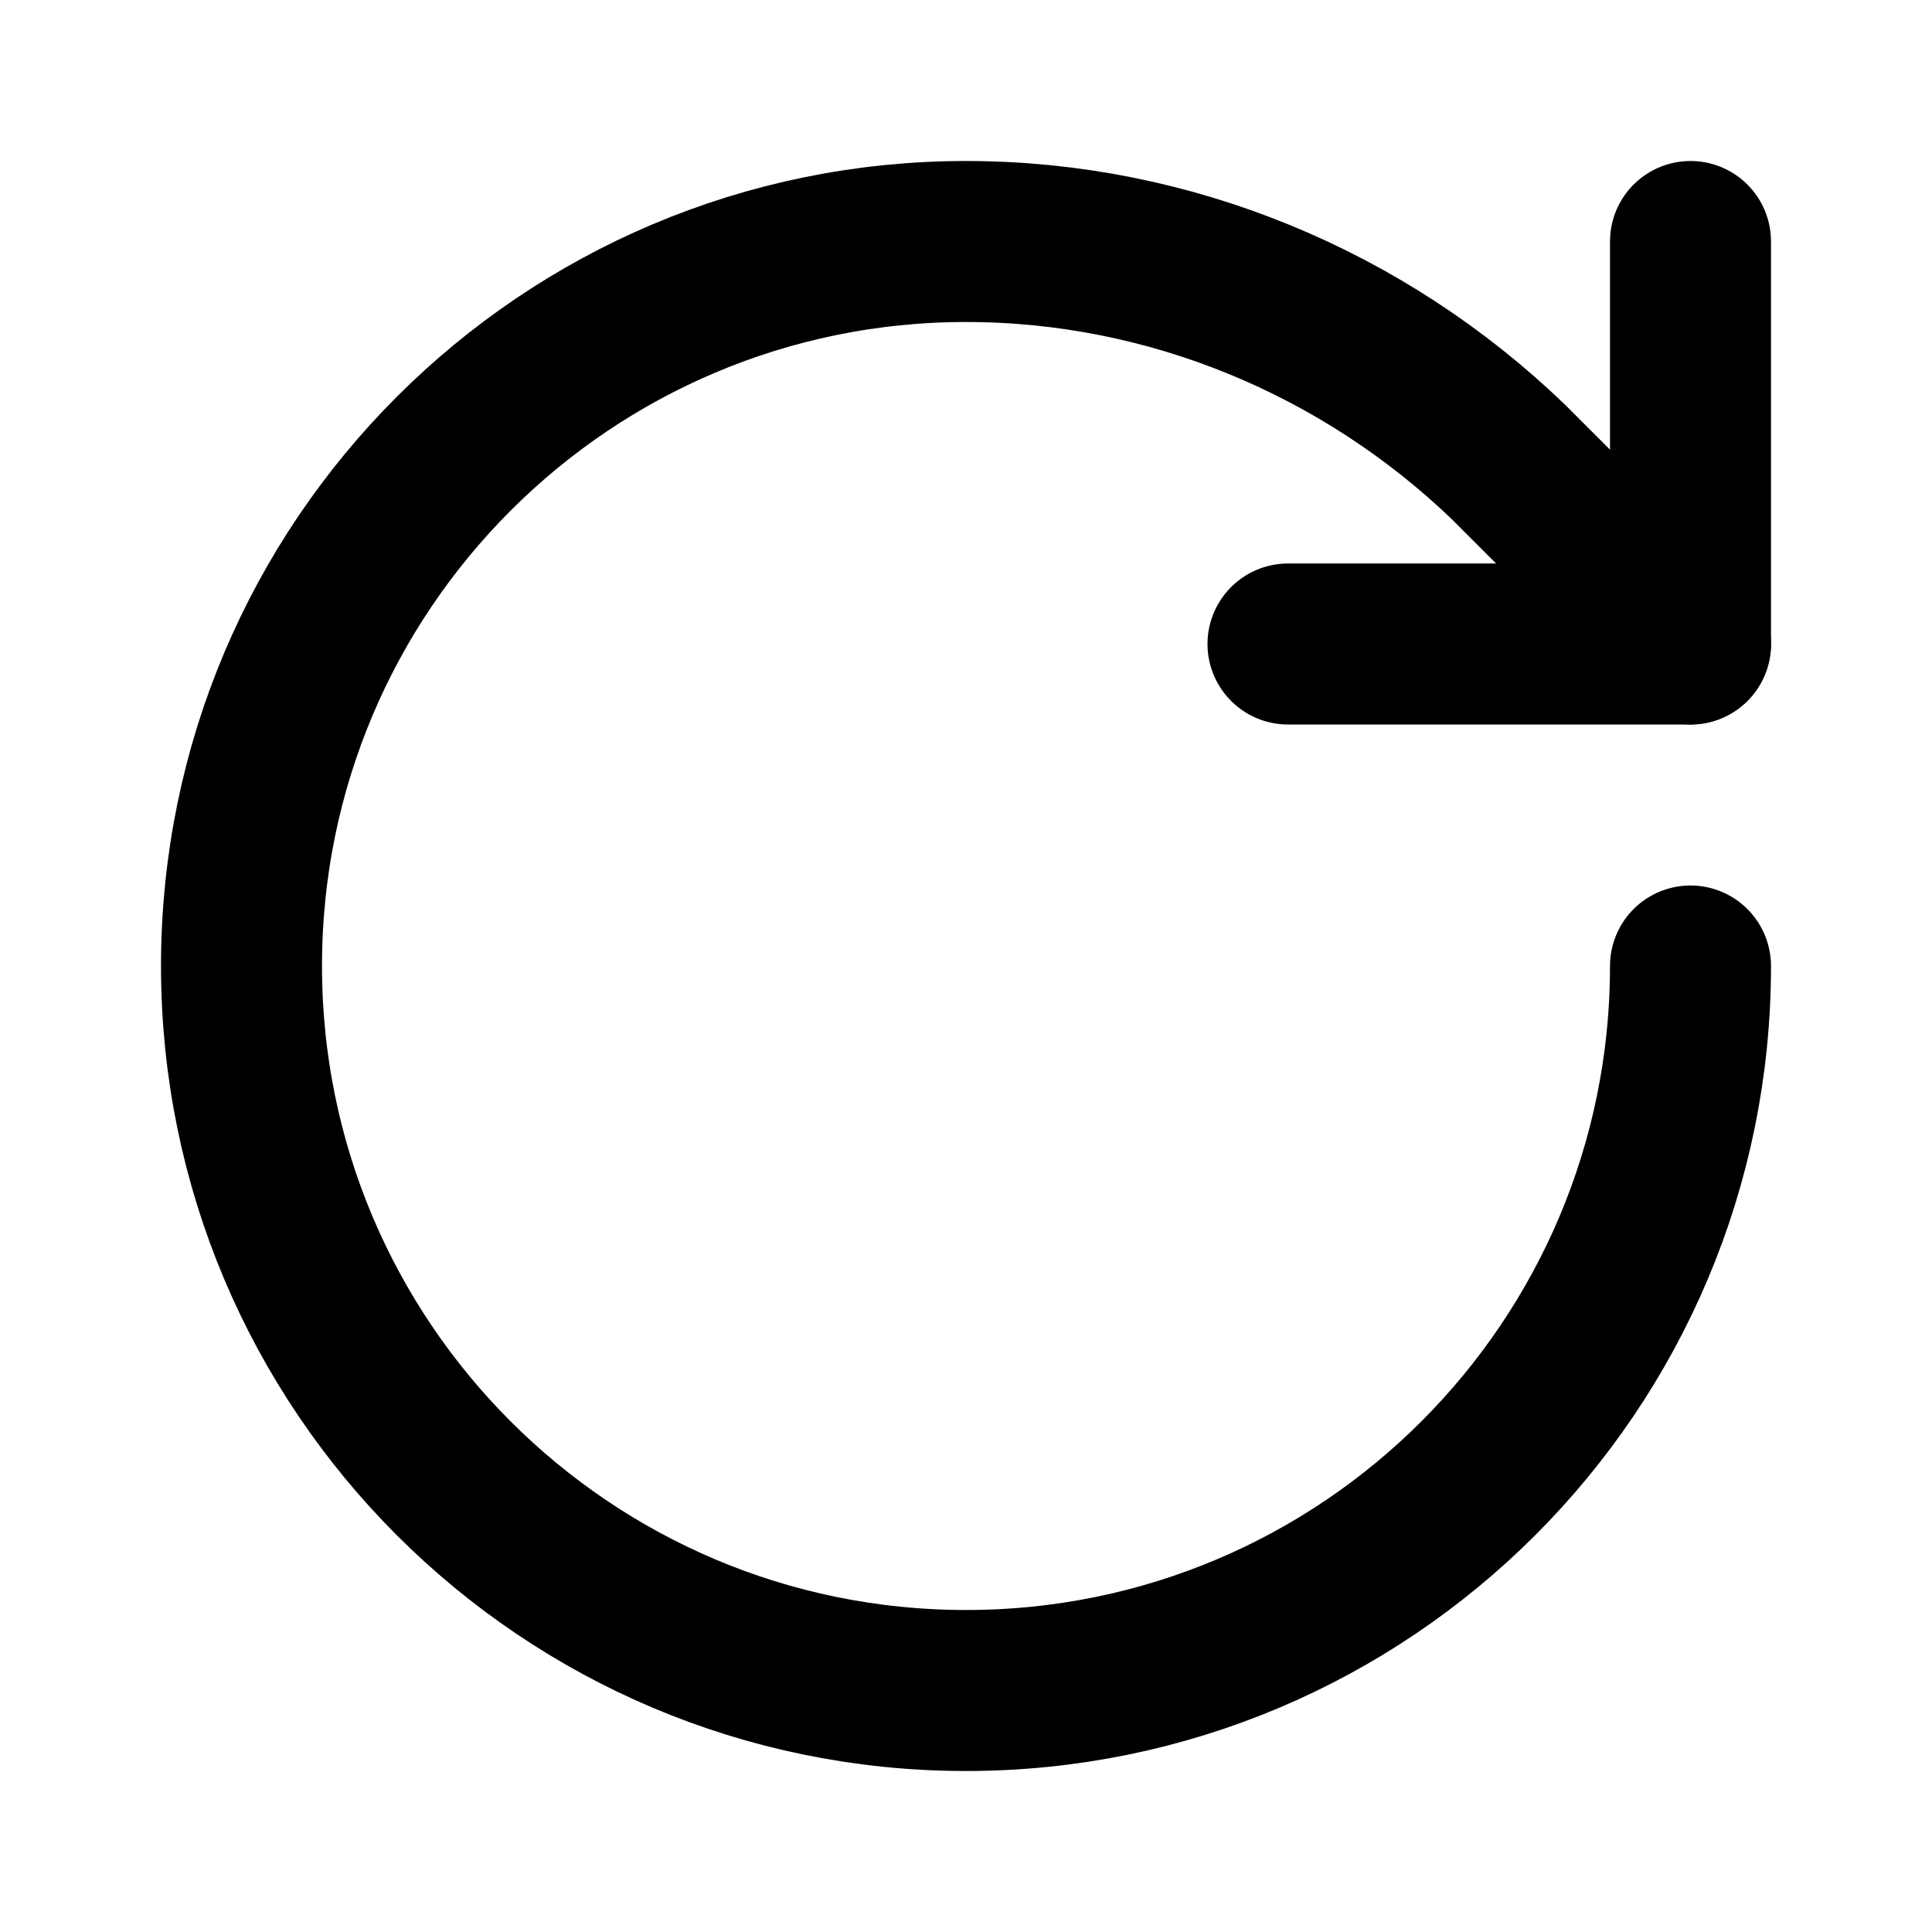
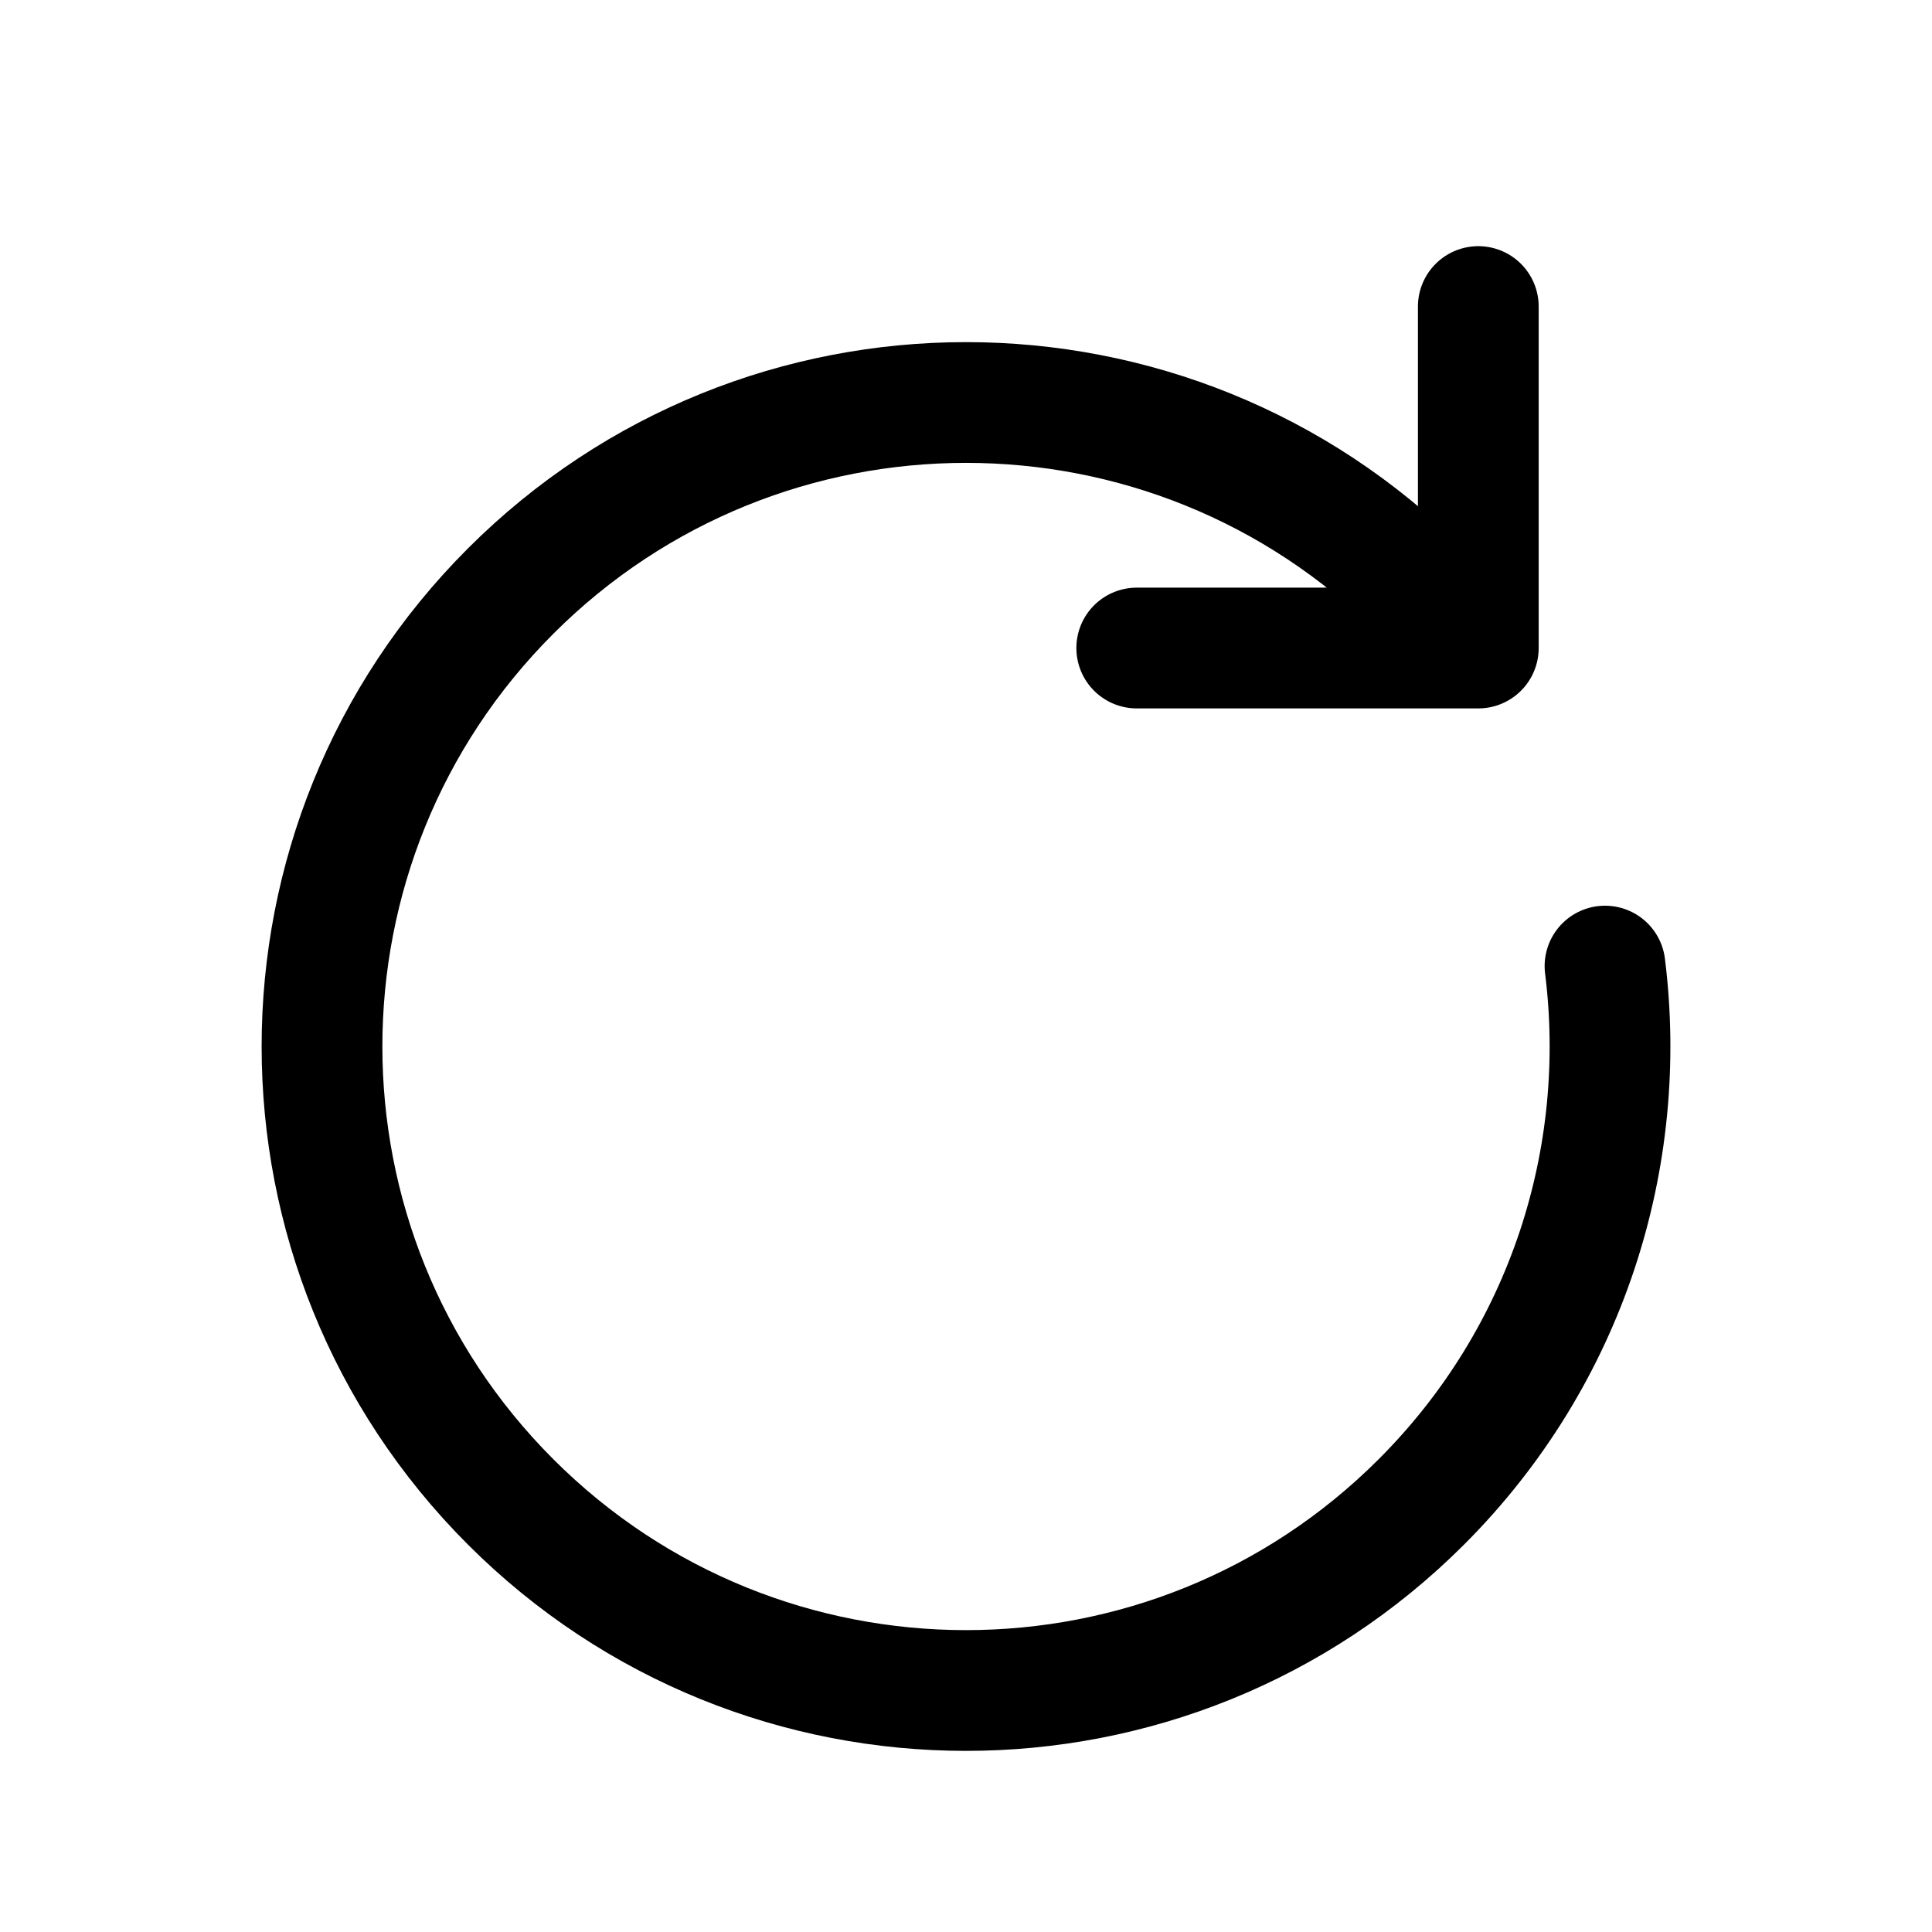
- <svg xmlns="http://www.w3.org/2000/svg" width="24" height="24" viewBox="0 0 24 24" fill="none" stroke="currentColor" stroke-width="2" stroke-linecap="round" stroke-linejoin="round">
-   <path d="M21 12a9 9 0 1 1-9-9c2.52 0 4.93 1 6.74 2.74L21 8" />
-   <path d="M21 3v5h-5" />
+ <svg xmlns="http://www.w3.org/2000/svg" width="24" height="24" viewBox="0 0 24 24" fill="none">
+   <path d="M18.364 8.05L17.657 7.343C14.533 4.219 9.467 4.219 6.343 7.343C3.219 10.467 3.219 15.533 6.343 18.657C9.467 21.781 14.533 21.781 17.657 18.657C19.474 16.84 20.234 14.367 19.938 12.001M18.364 3.808V8.05H14.121" stroke-width="1.5" stroke-linecap="round" stroke-linejoin="round" stroke="black" />
</svg>
